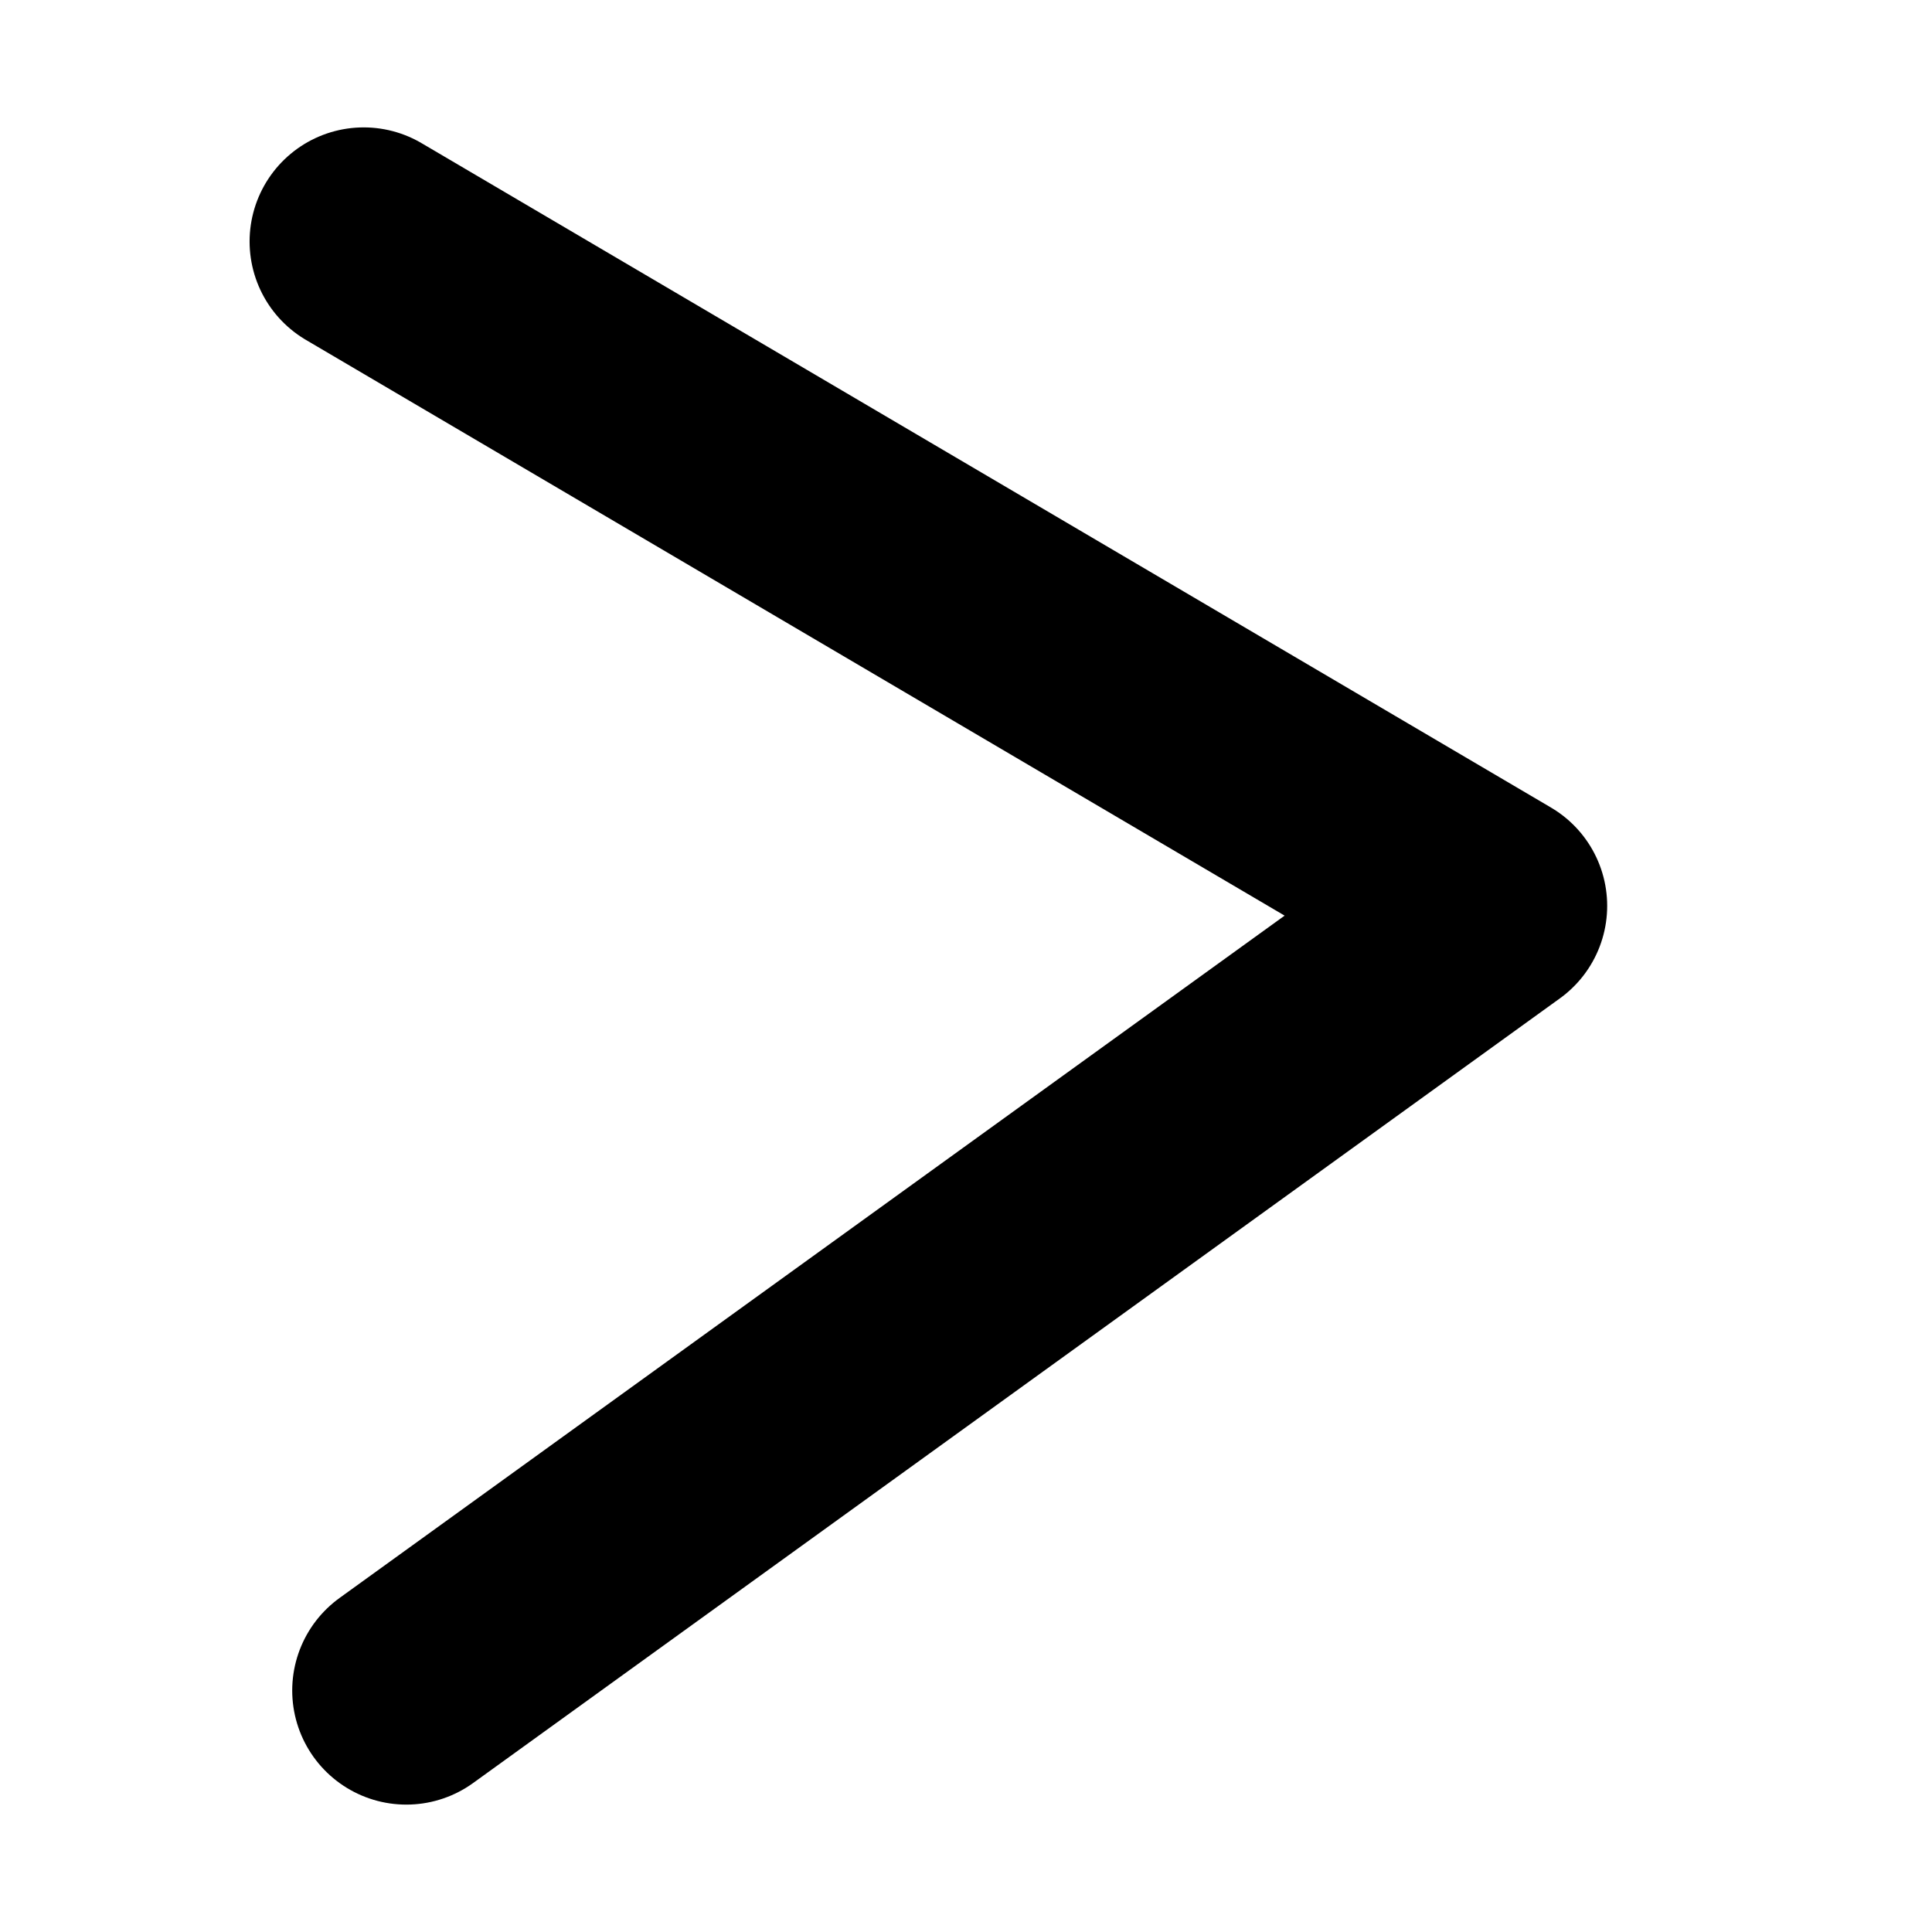
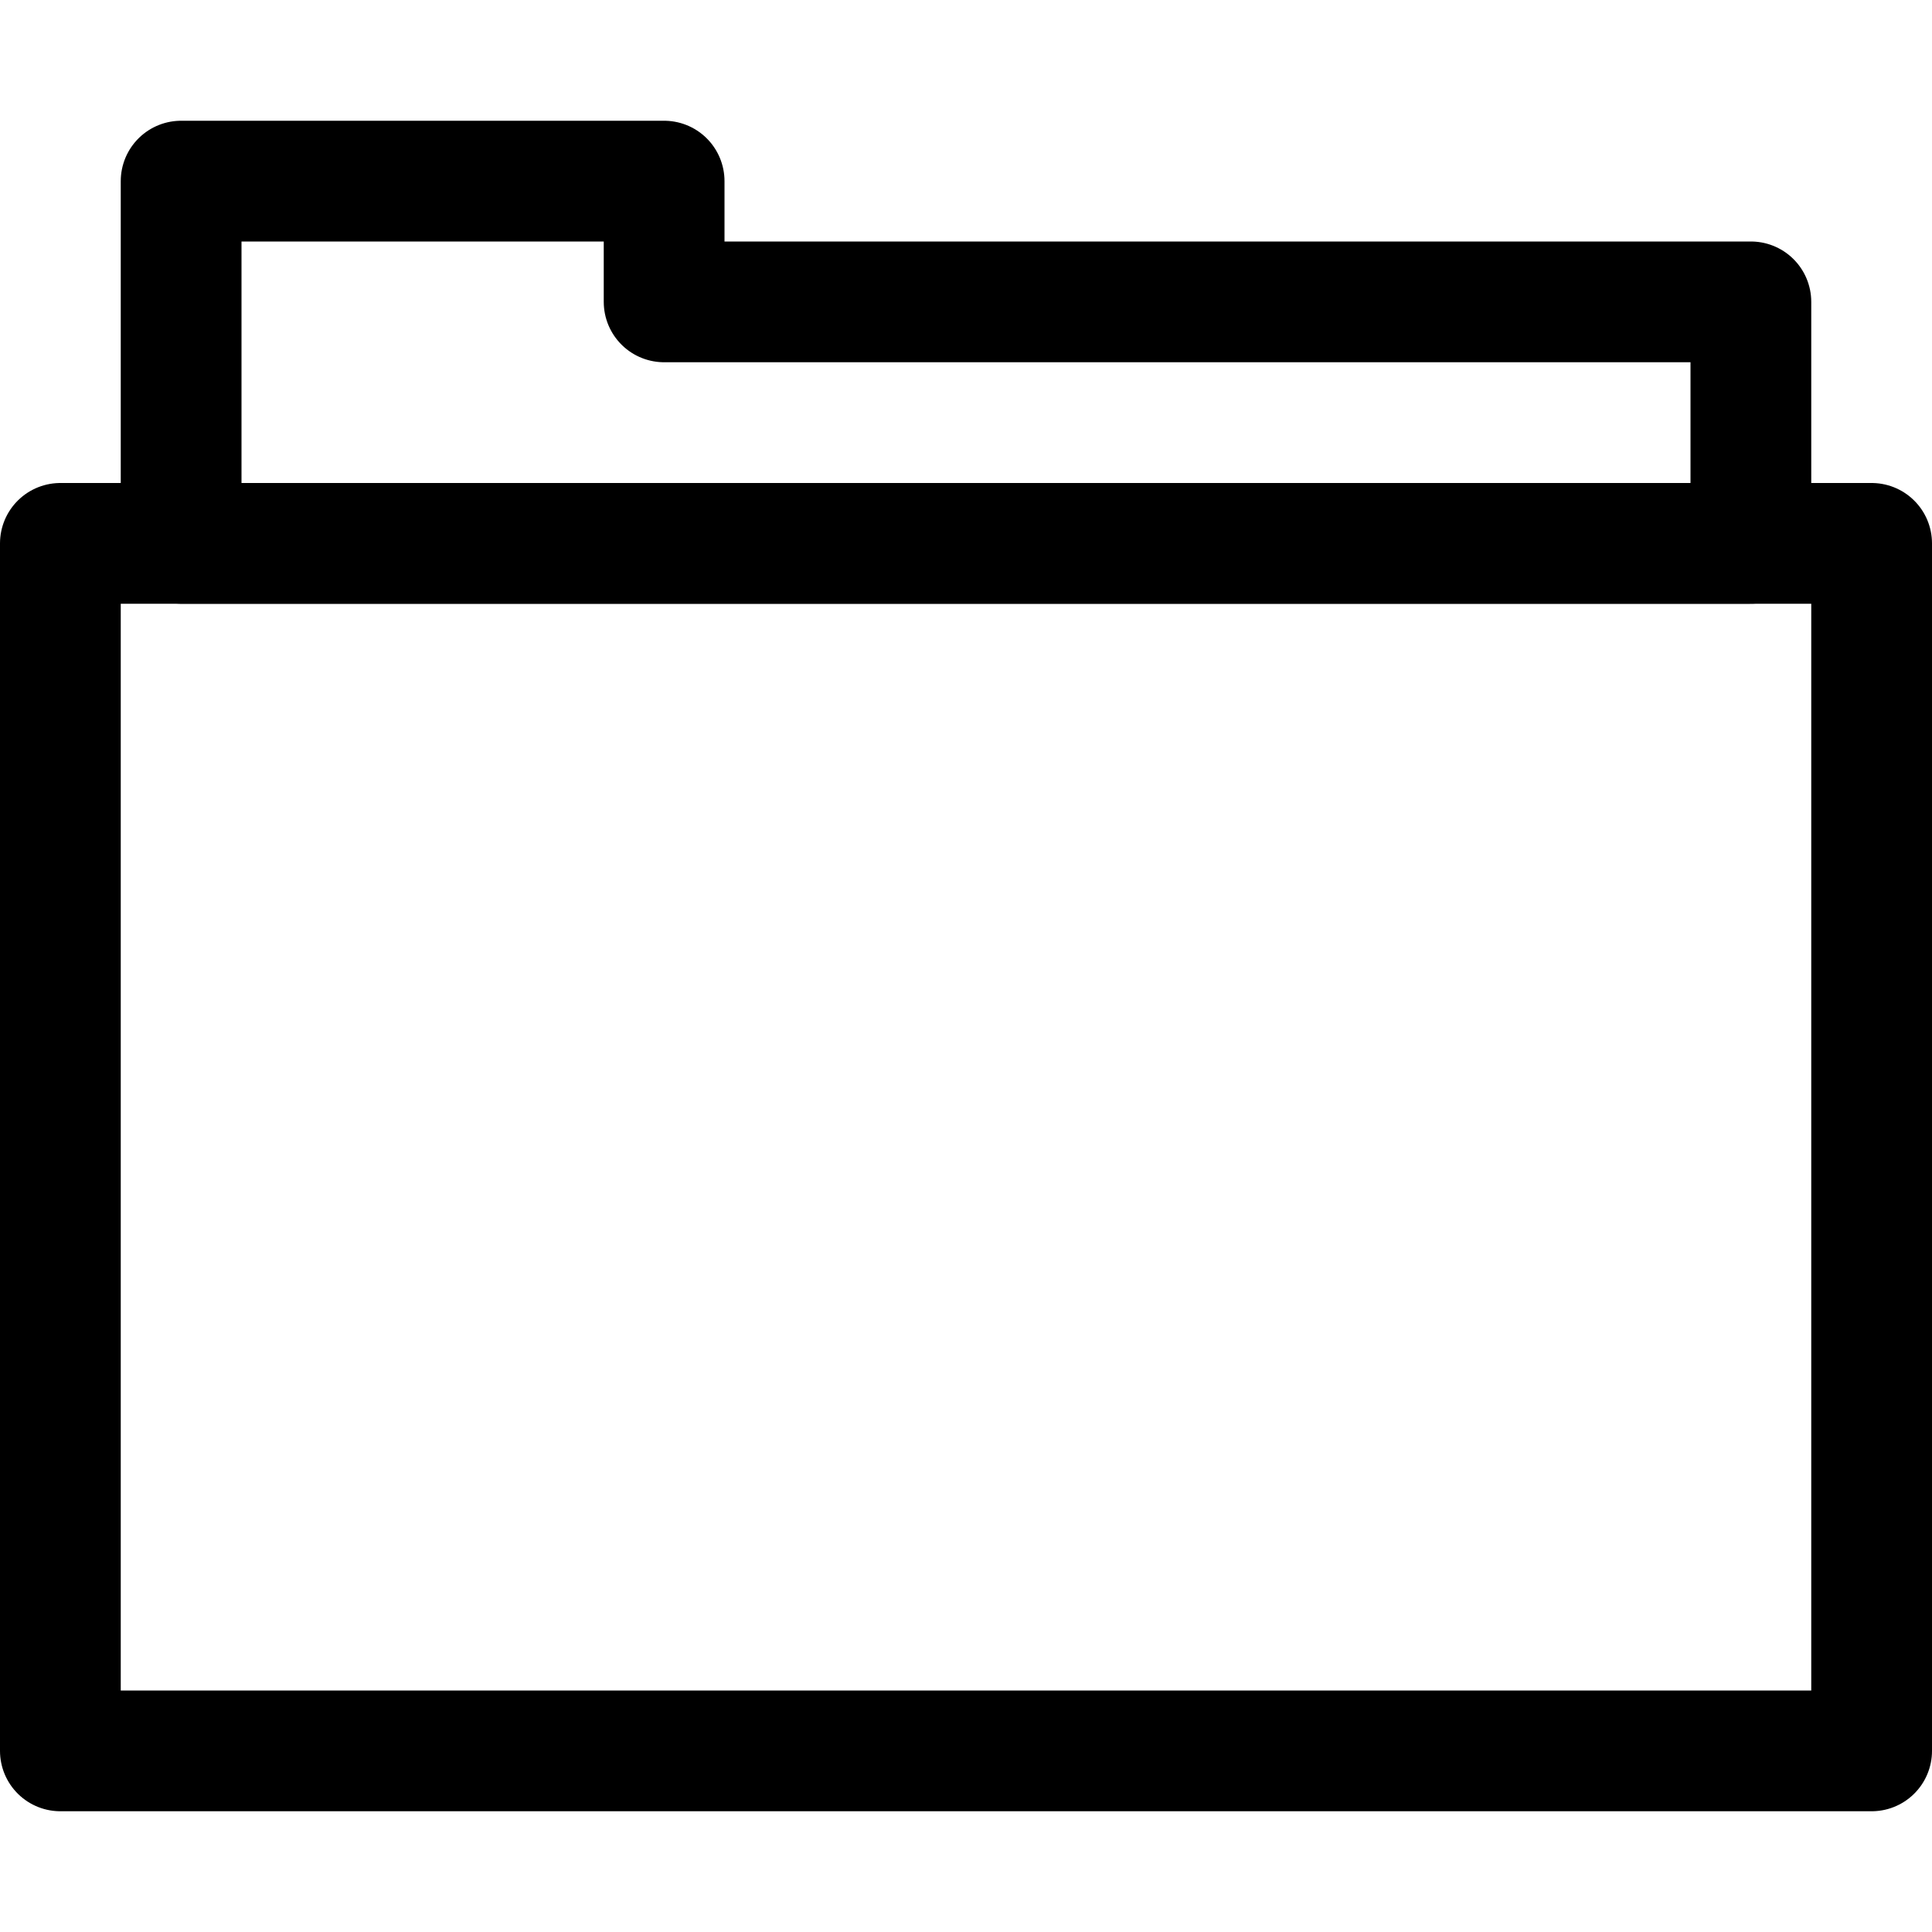
<svg xmlns="http://www.w3.org/2000/svg" id="SVGRoot" width="16px" height="16px" version="1.1" viewBox="0 0 16 16">
-   <path d="m3.012 2 9.353 5.502-9 6.498" fill="none" stroke="#000" stroke-linecap="round" stroke-linejoin="round" stroke-width="1.89" />
+   <path d="m1.5 4.5h13v-2h-9v-1h-4z" fill="none" stroke="#000" stroke-linejoin="round" stroke-width="1px" />
+   <path d="m0.5 4.5h15v10h-15z" fill="none" stroke="#000" stroke-linejoin="round" stroke-width="1px" />
</svg>
